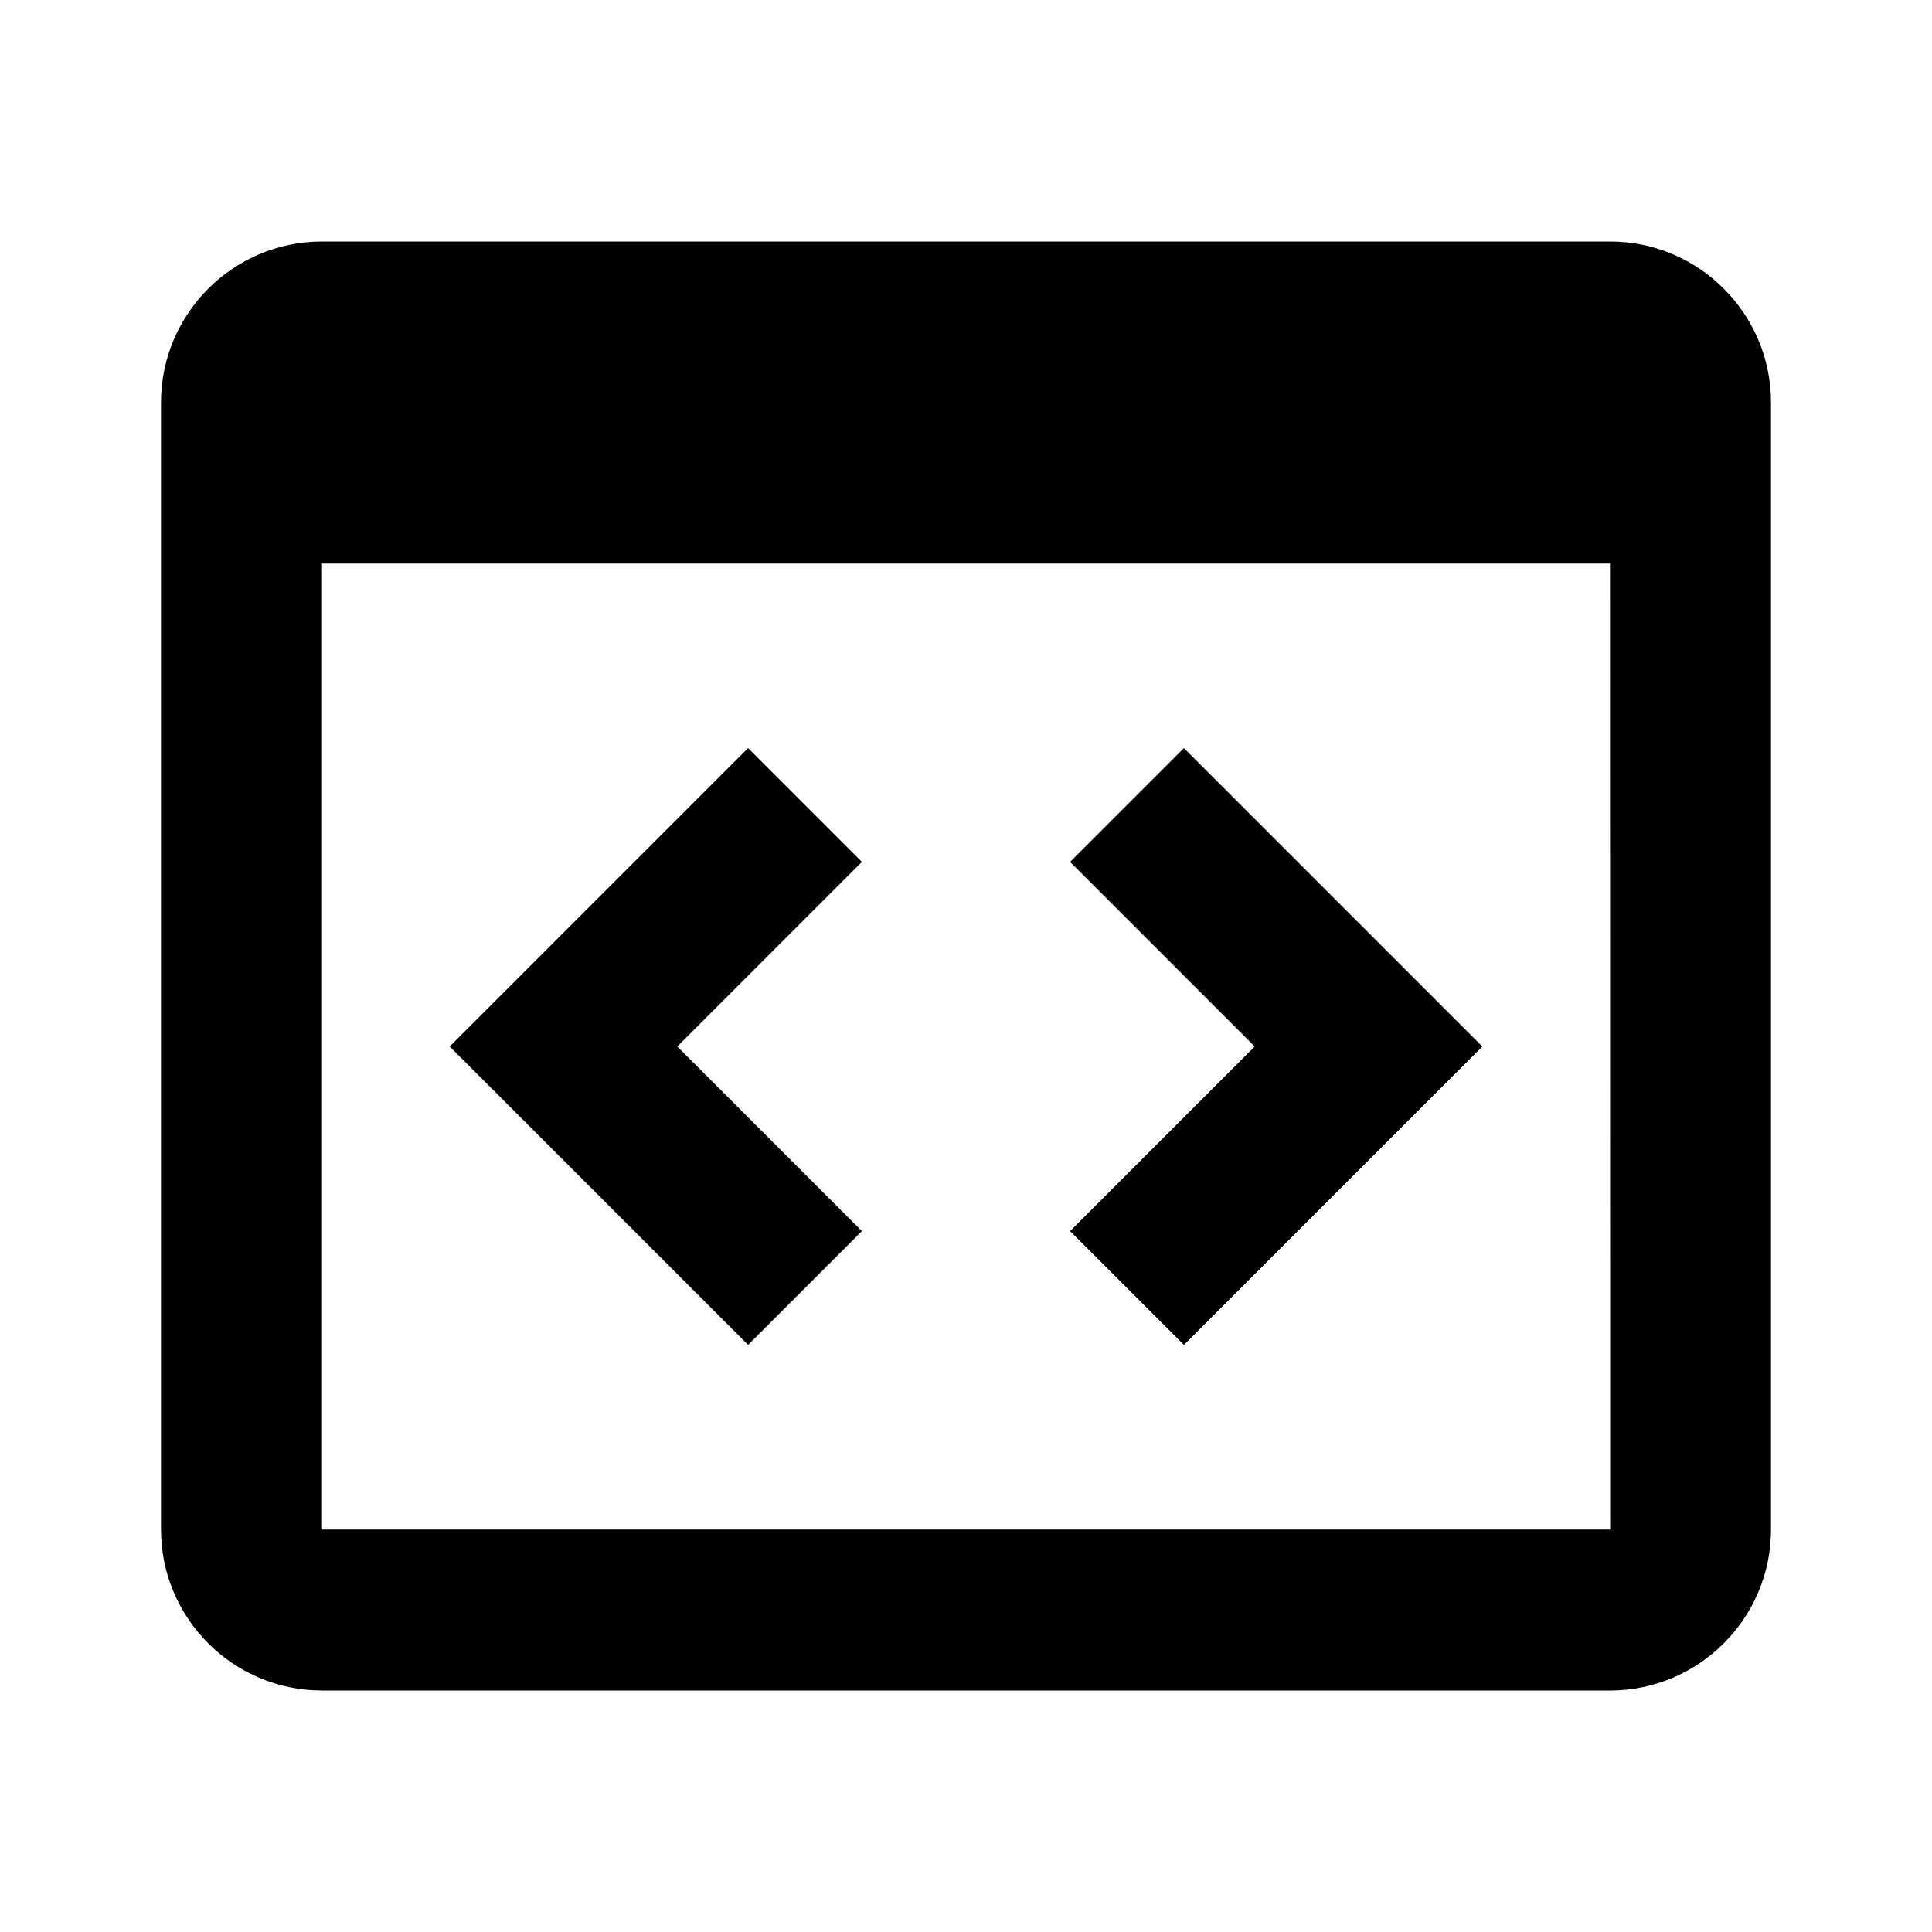
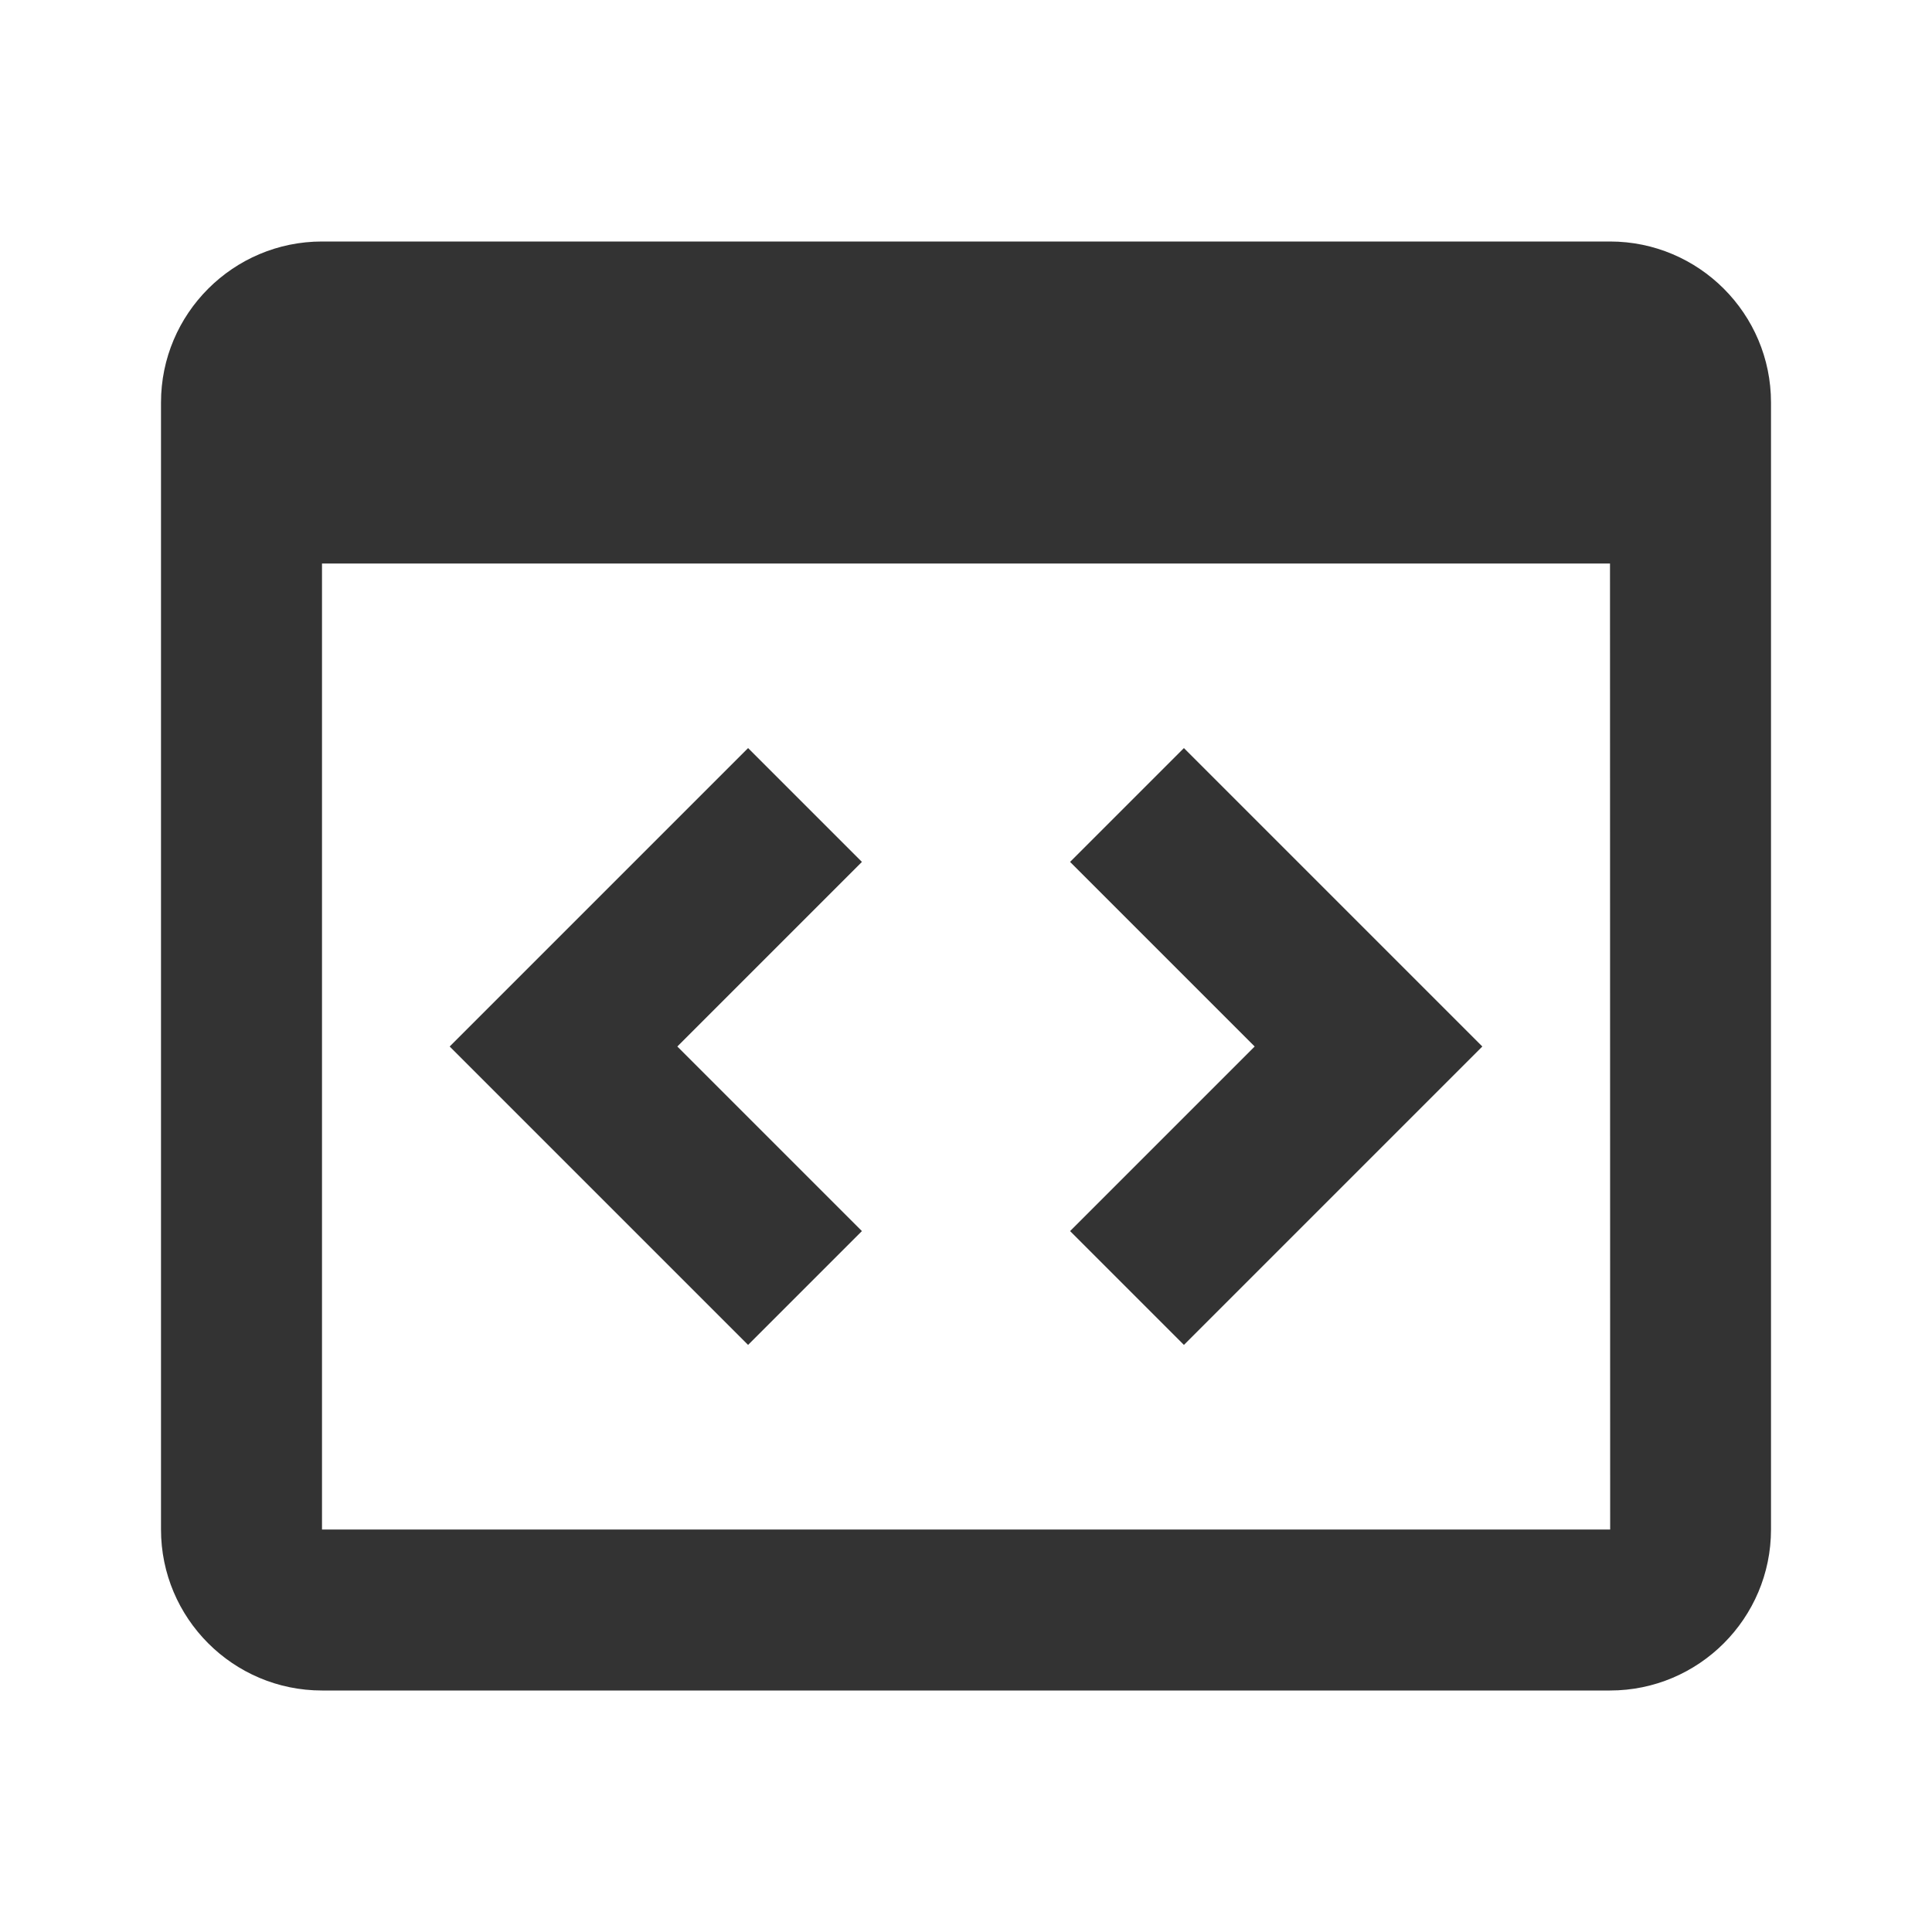
- <svg xmlns="http://www.w3.org/2000/svg" width="24" height="24" viewBox="0 0 24 24" style="fill: #000;transform: ;msFilter:;">
+ <svg xmlns="http://www.w3.org/2000/svg" width="24" height="24" viewBox="0 0 24 24" style="fill: #333;transform: ;msFilter:;">
  <path d="M20 3H4c-1.103 0-2 .897-2 2v14c0 1.103.897 2 2 2h16c1.103 0 2-.897 2-2V5c0-1.103-.897-2-2-2zM4 19V7h16l.002 12H4z" />
  <path d="M9.293 9.293 5.586 13l3.707 3.707 1.414-1.414L8.414 13l2.293-2.293zm5.414 0-1.414 1.414L15.586 13l-2.293 2.293 1.414 1.414L18.414 13z" />
</svg>
